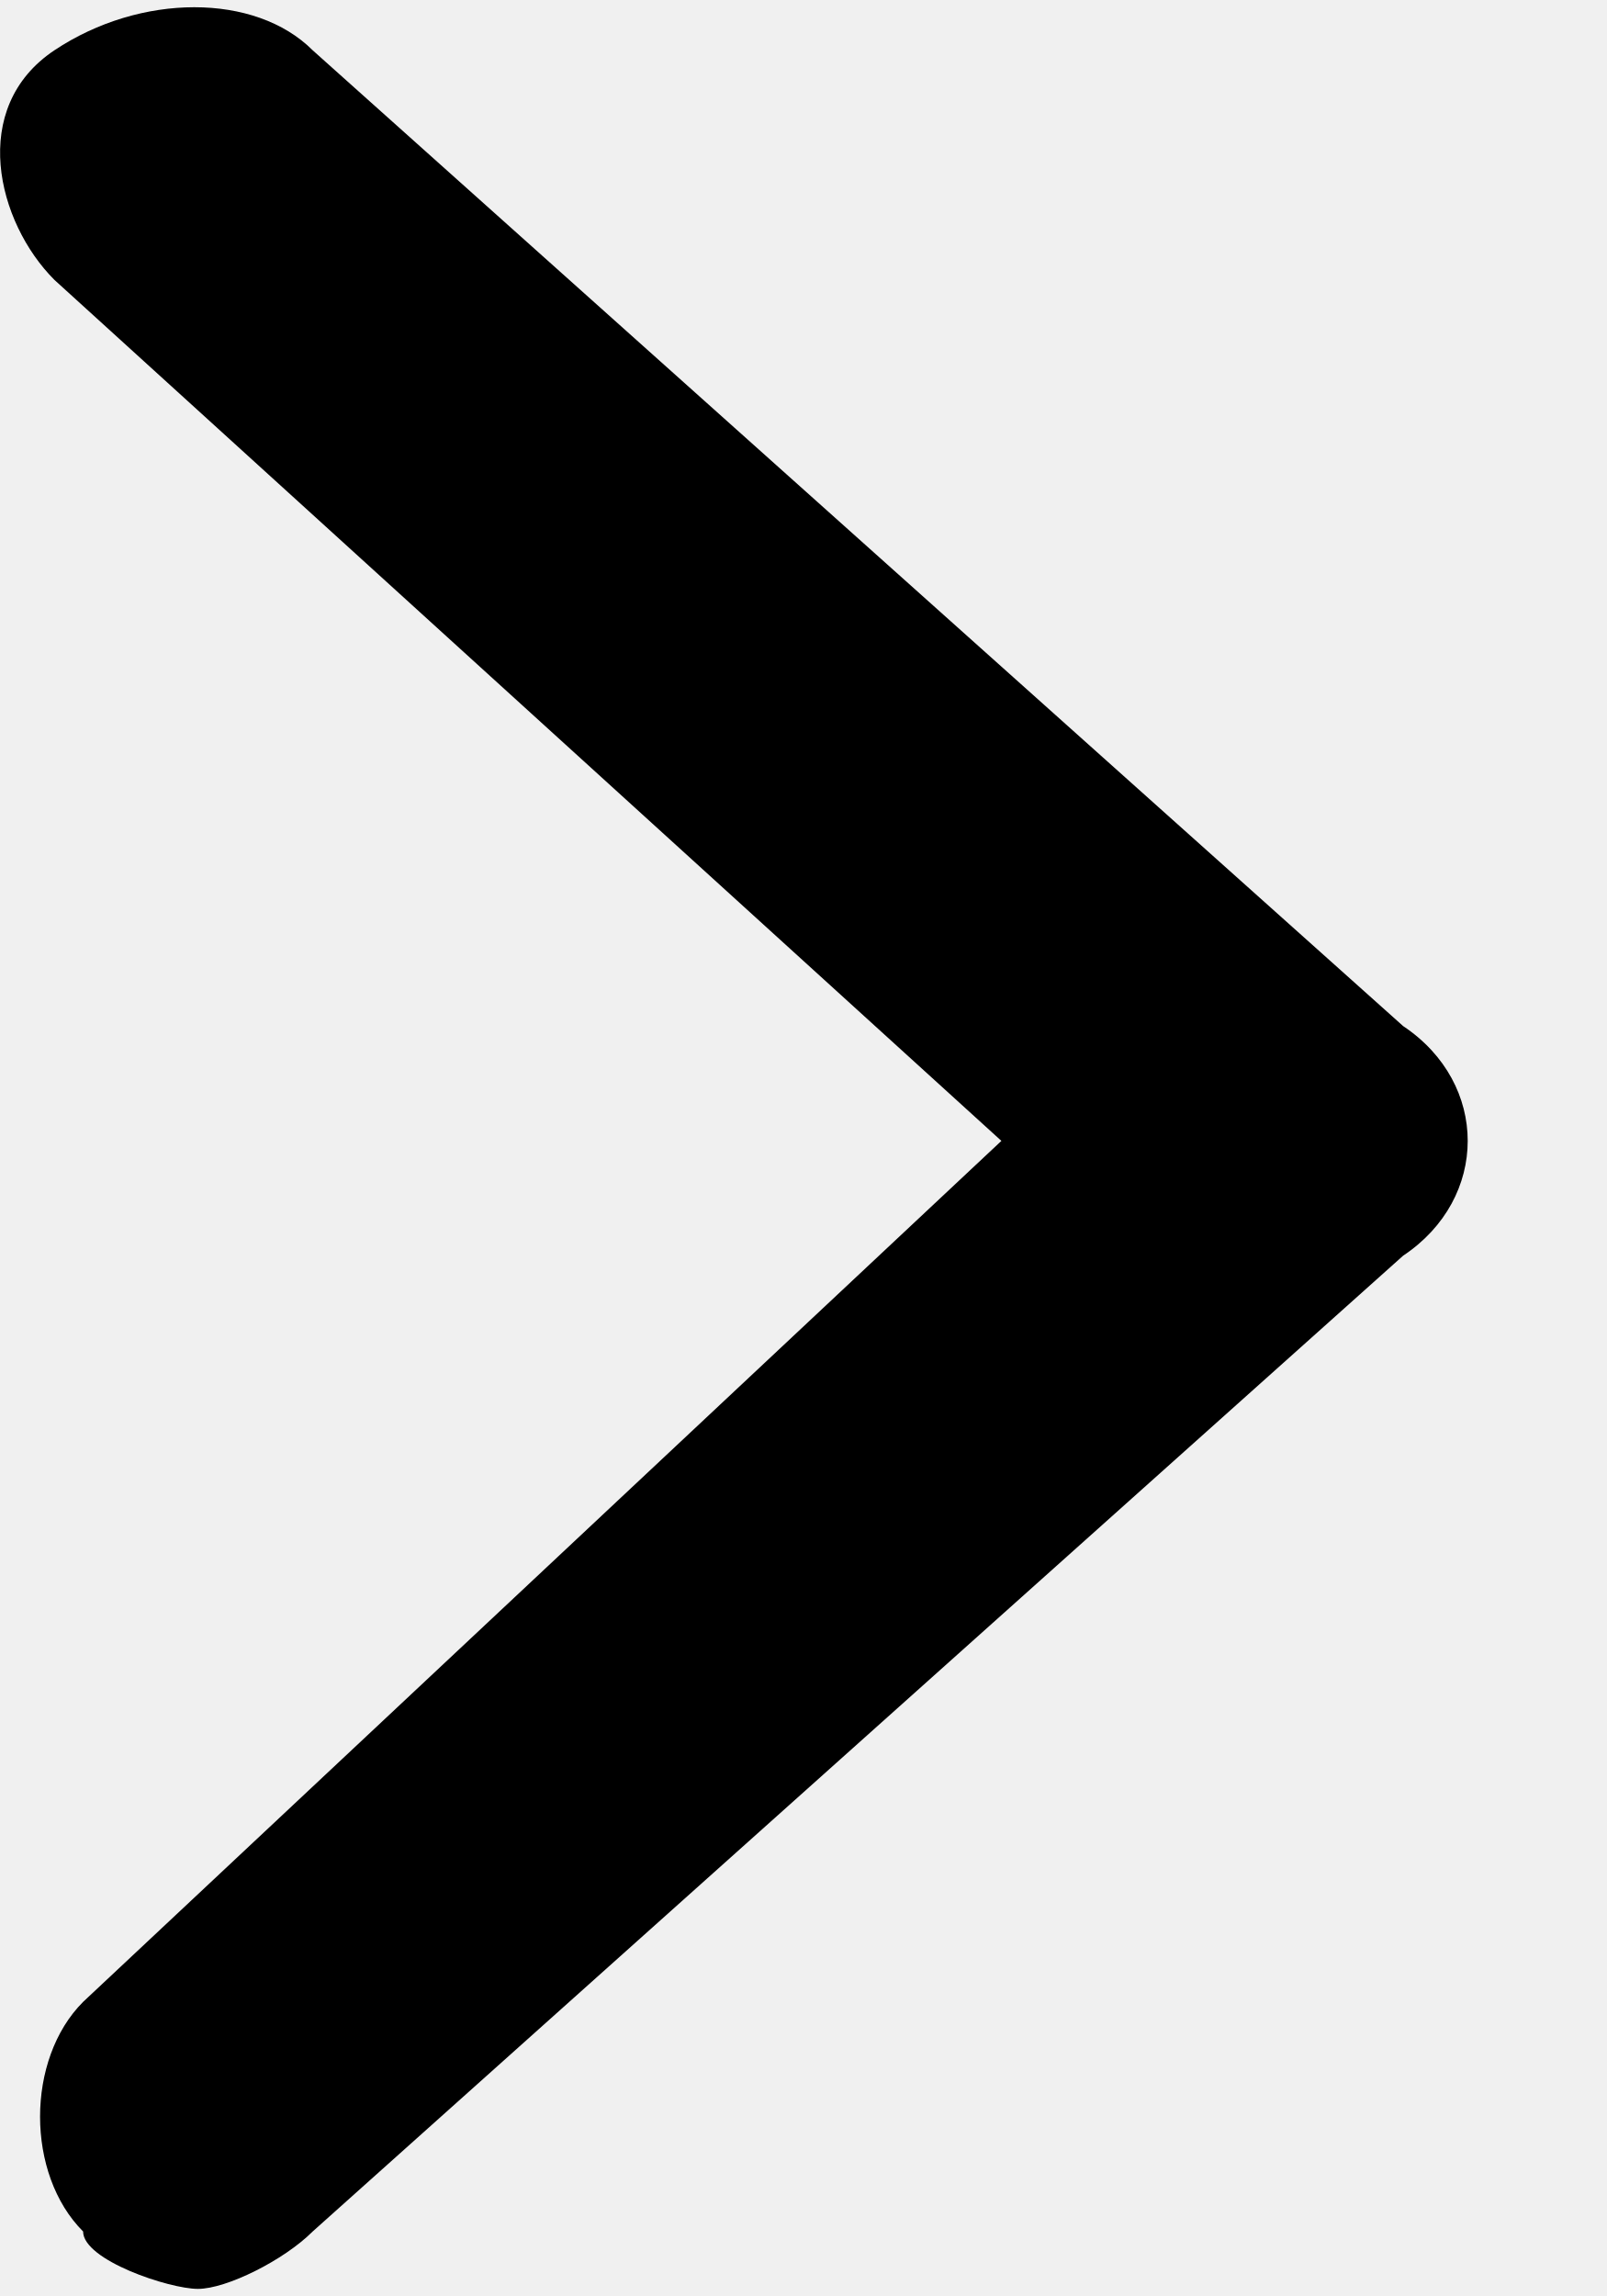
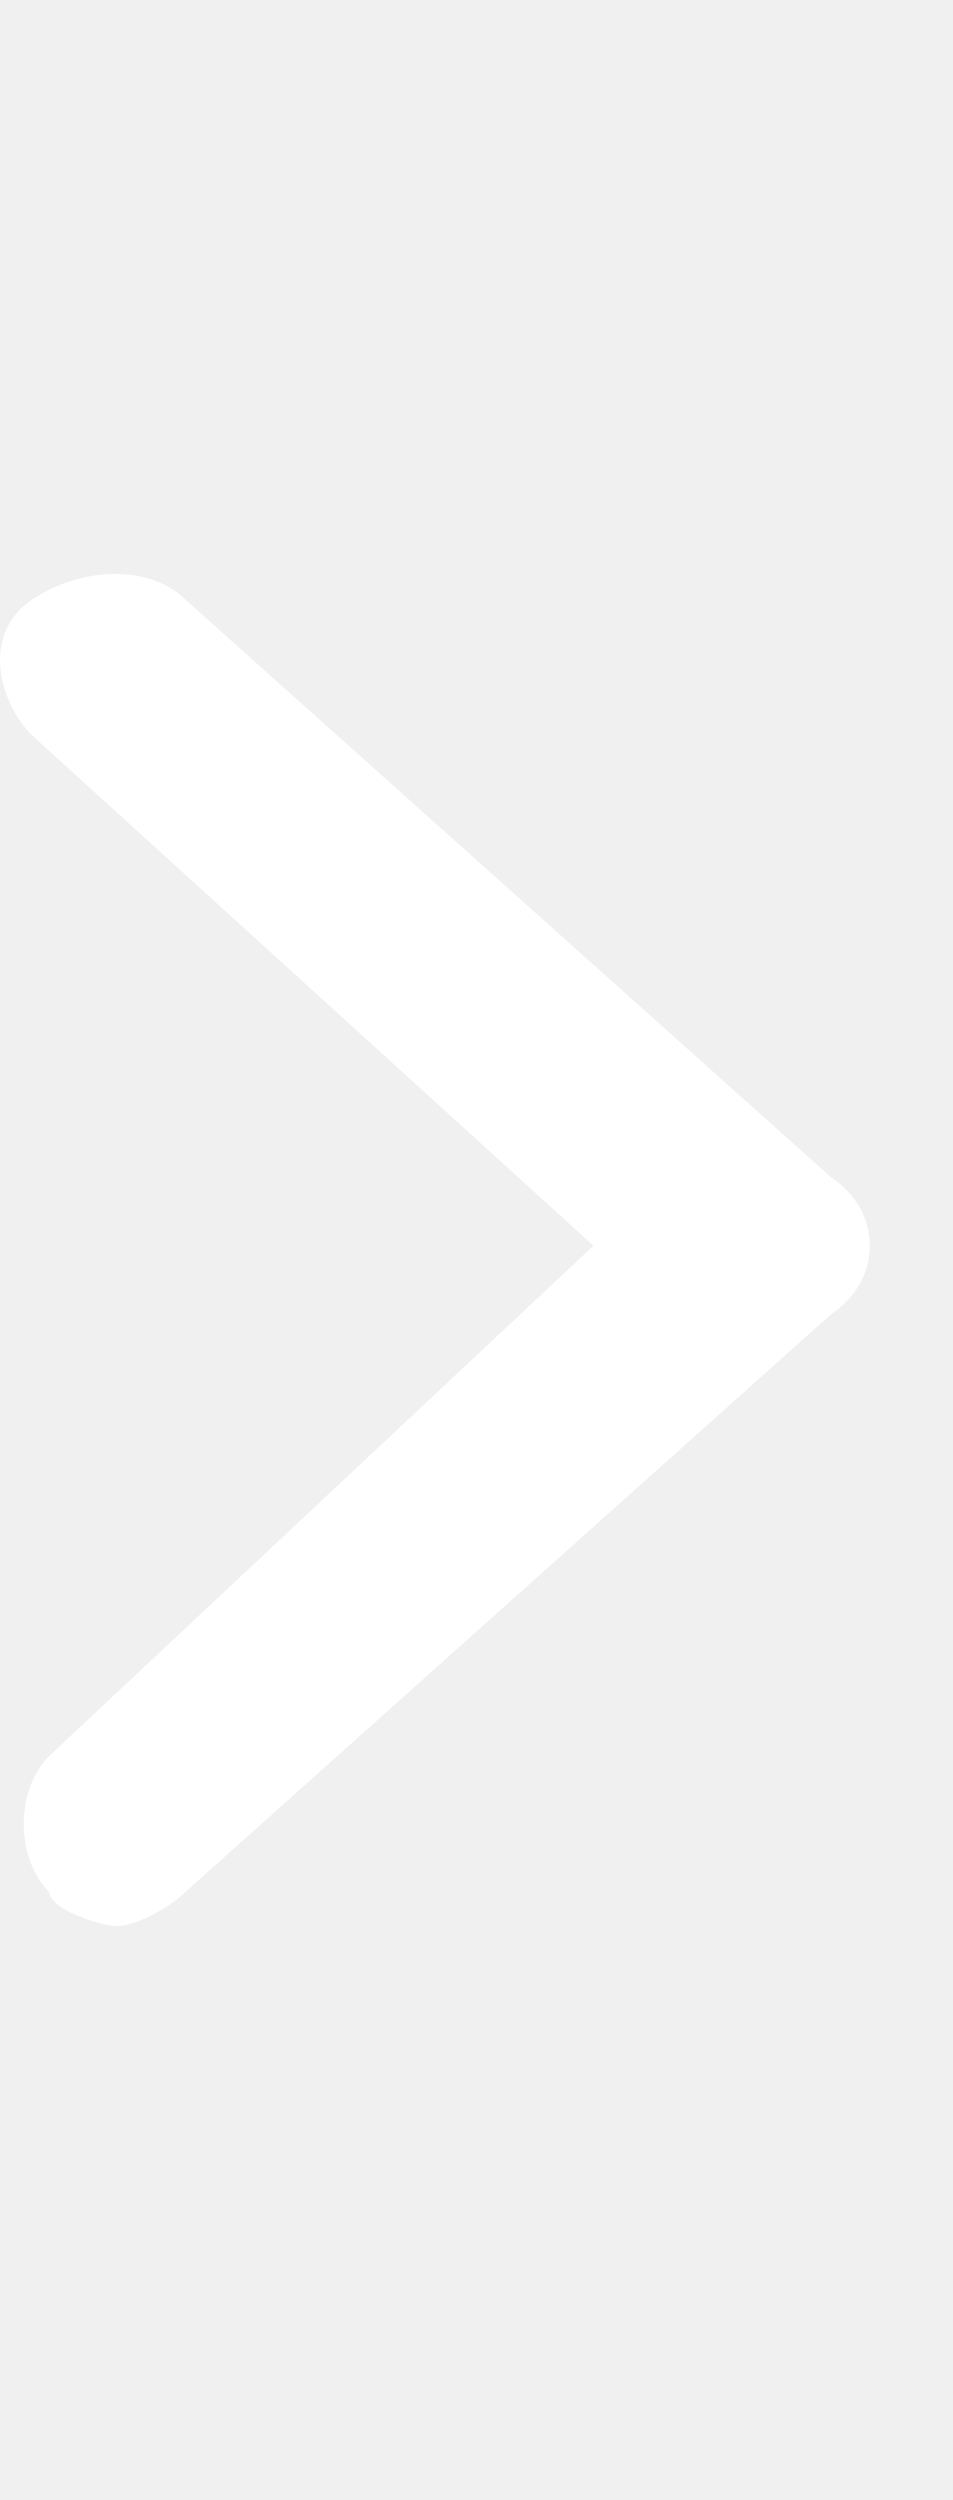
- <svg xmlns="http://www.w3.org/2000/svg" width="7" height="10" viewBox="0 0 7 10" fill="none">
-   <path d="M6.112 4.469L1.362 0.219C1.112 -0.031 0.612 -0.031 0.237 0.219C-0.138 0.469 -0.013 0.969 0.237 1.219L4.362 4.969L0.362 8.719C0.112 8.969 0.112 9.469 0.362 9.719C0.362 9.844 0.737 9.969 0.862 9.969C0.987 9.969 1.237 9.844 1.362 9.719L6.112 5.469C6.487 5.219 6.487 4.719 6.112 4.469Z" fill="black" />
+ <svg xmlns="http://www.w3.org/2000/svg" width="8" height="21" viewBox="0 0 7 10" fill="none">
+   <path d="M6.112 4.469L1.362 0.219C1.112 -0.031 0.612 -0.031 0.237 0.219C-0.138 0.469 -0.013 0.969 0.237 1.219L4.362 4.969L0.362 8.719C0.112 8.969 0.112 9.469 0.362 9.719C0.362 9.844 0.737 9.969 0.862 9.969C0.987 9.969 1.237 9.844 1.362 9.719L6.112 5.469C6.487 5.219 6.487 4.719 6.112 4.469Z" fill="white" />
</svg>
